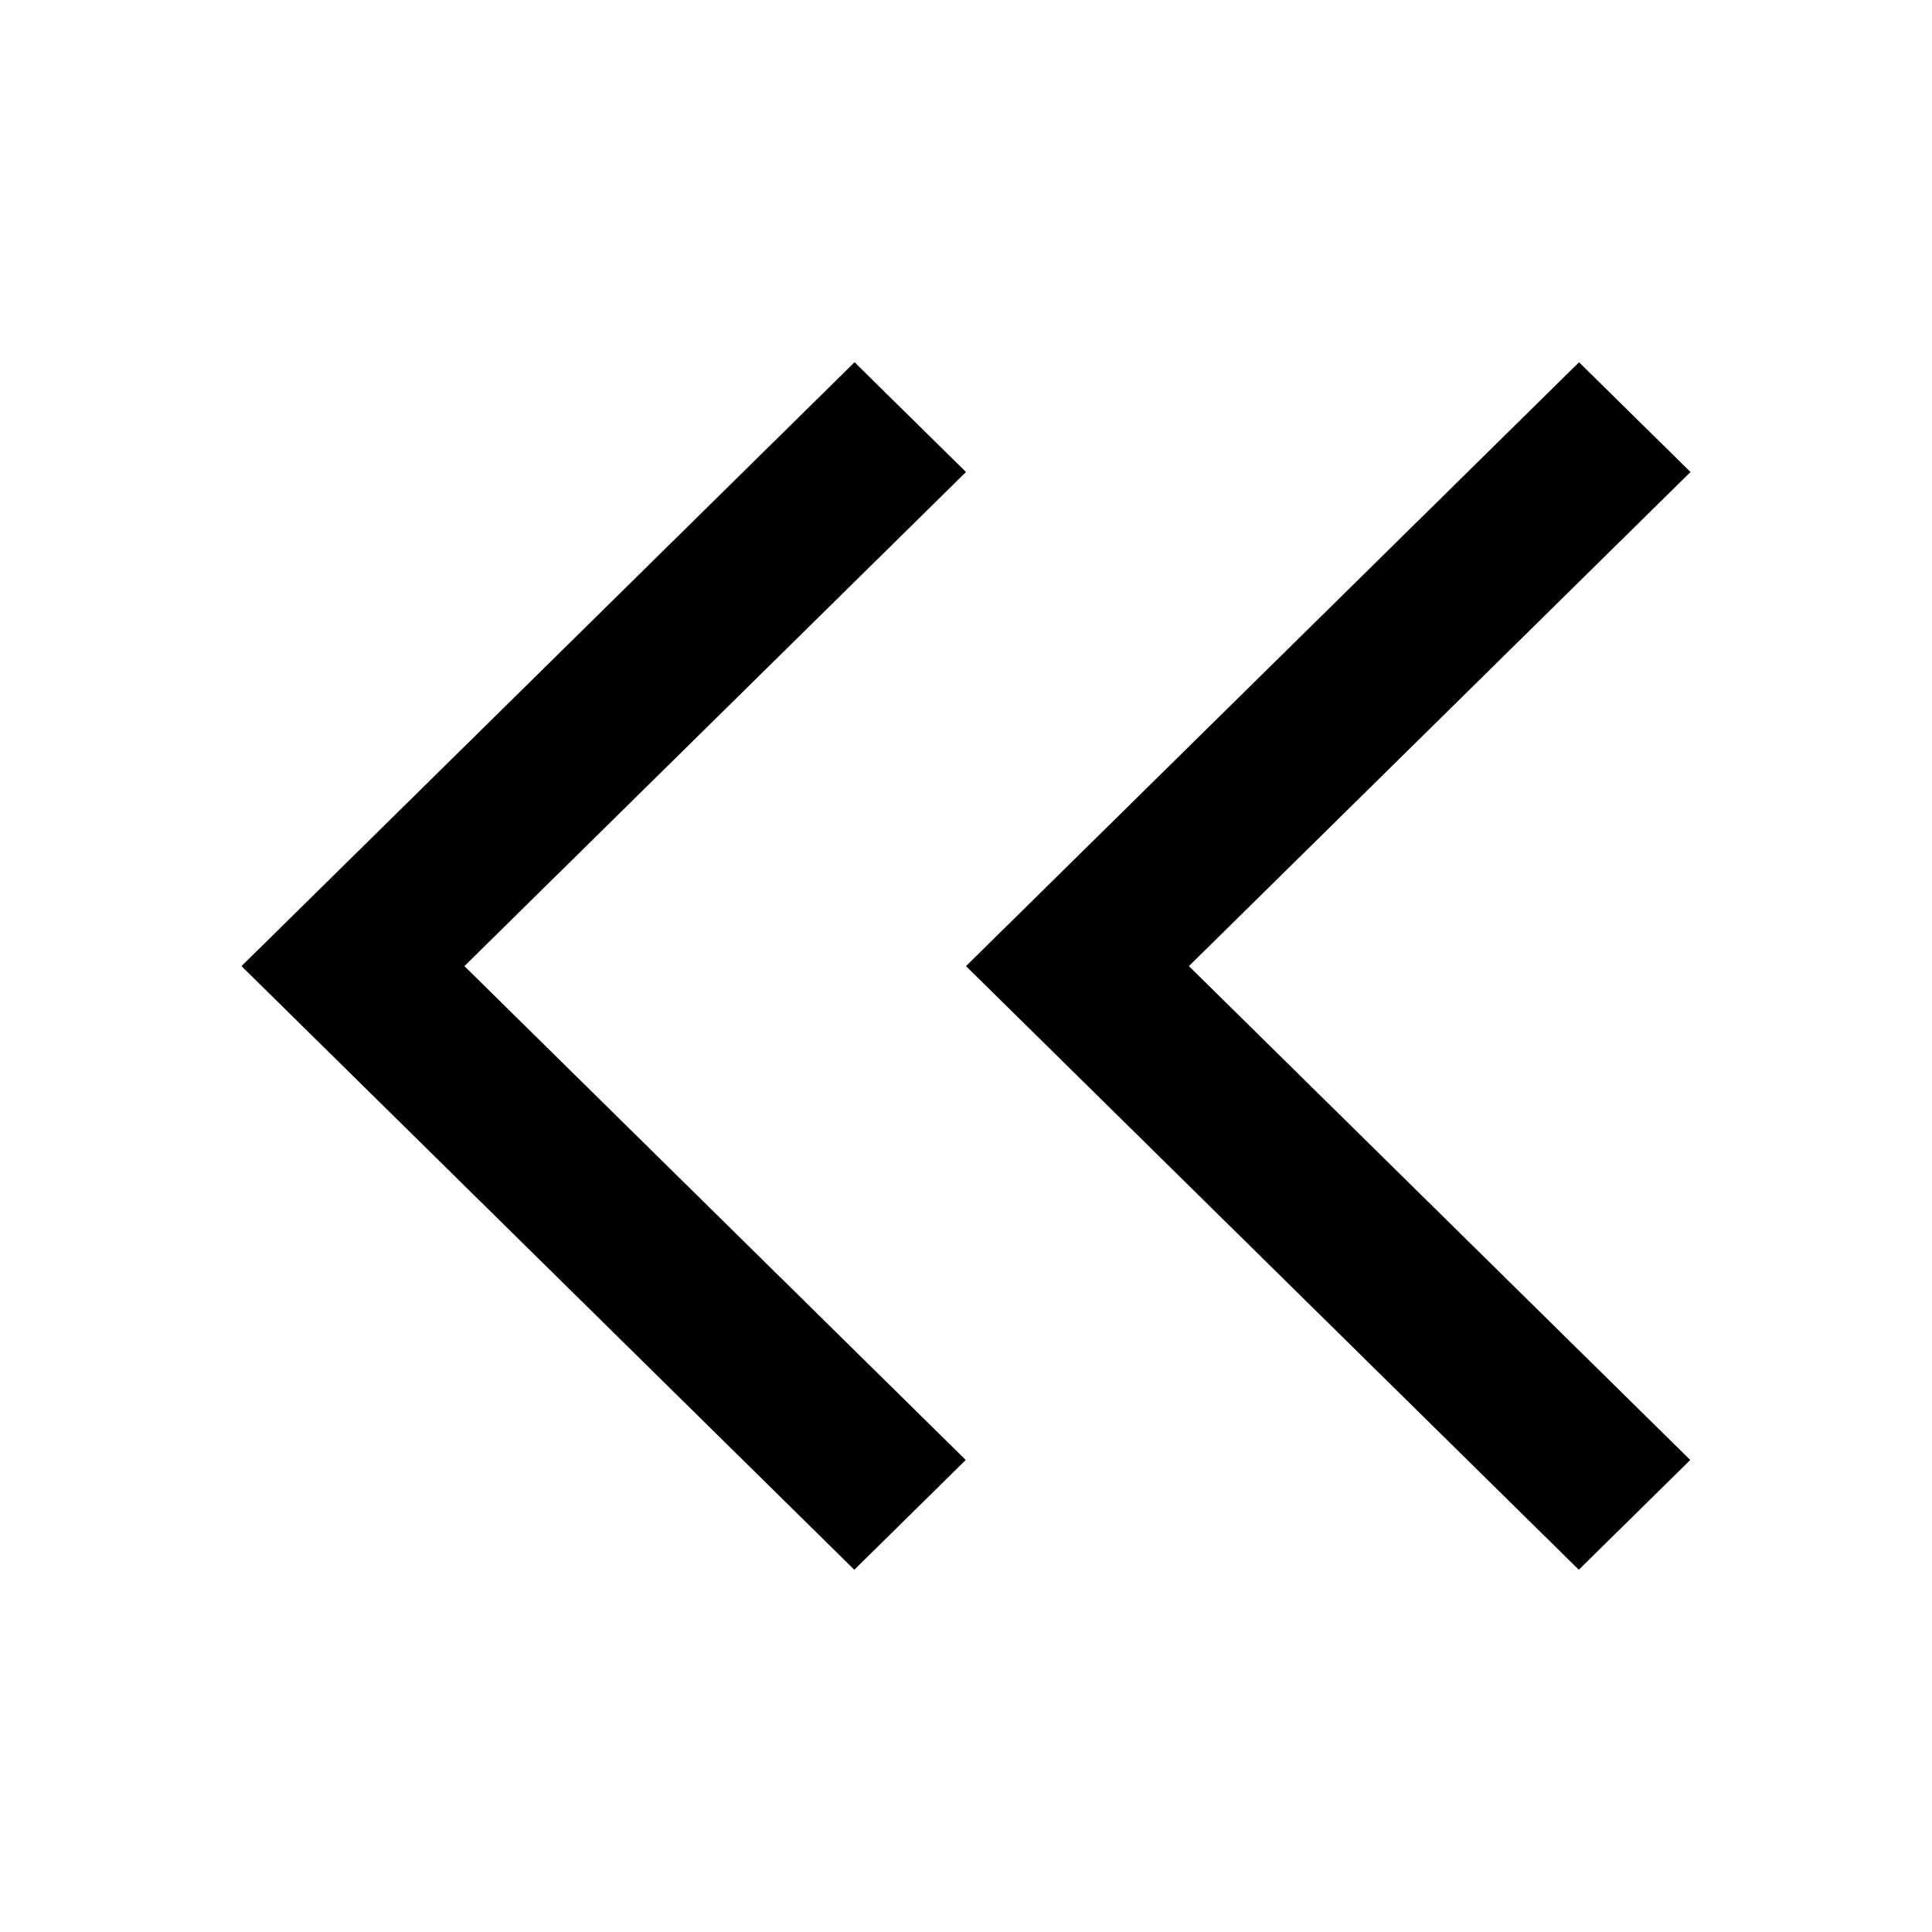
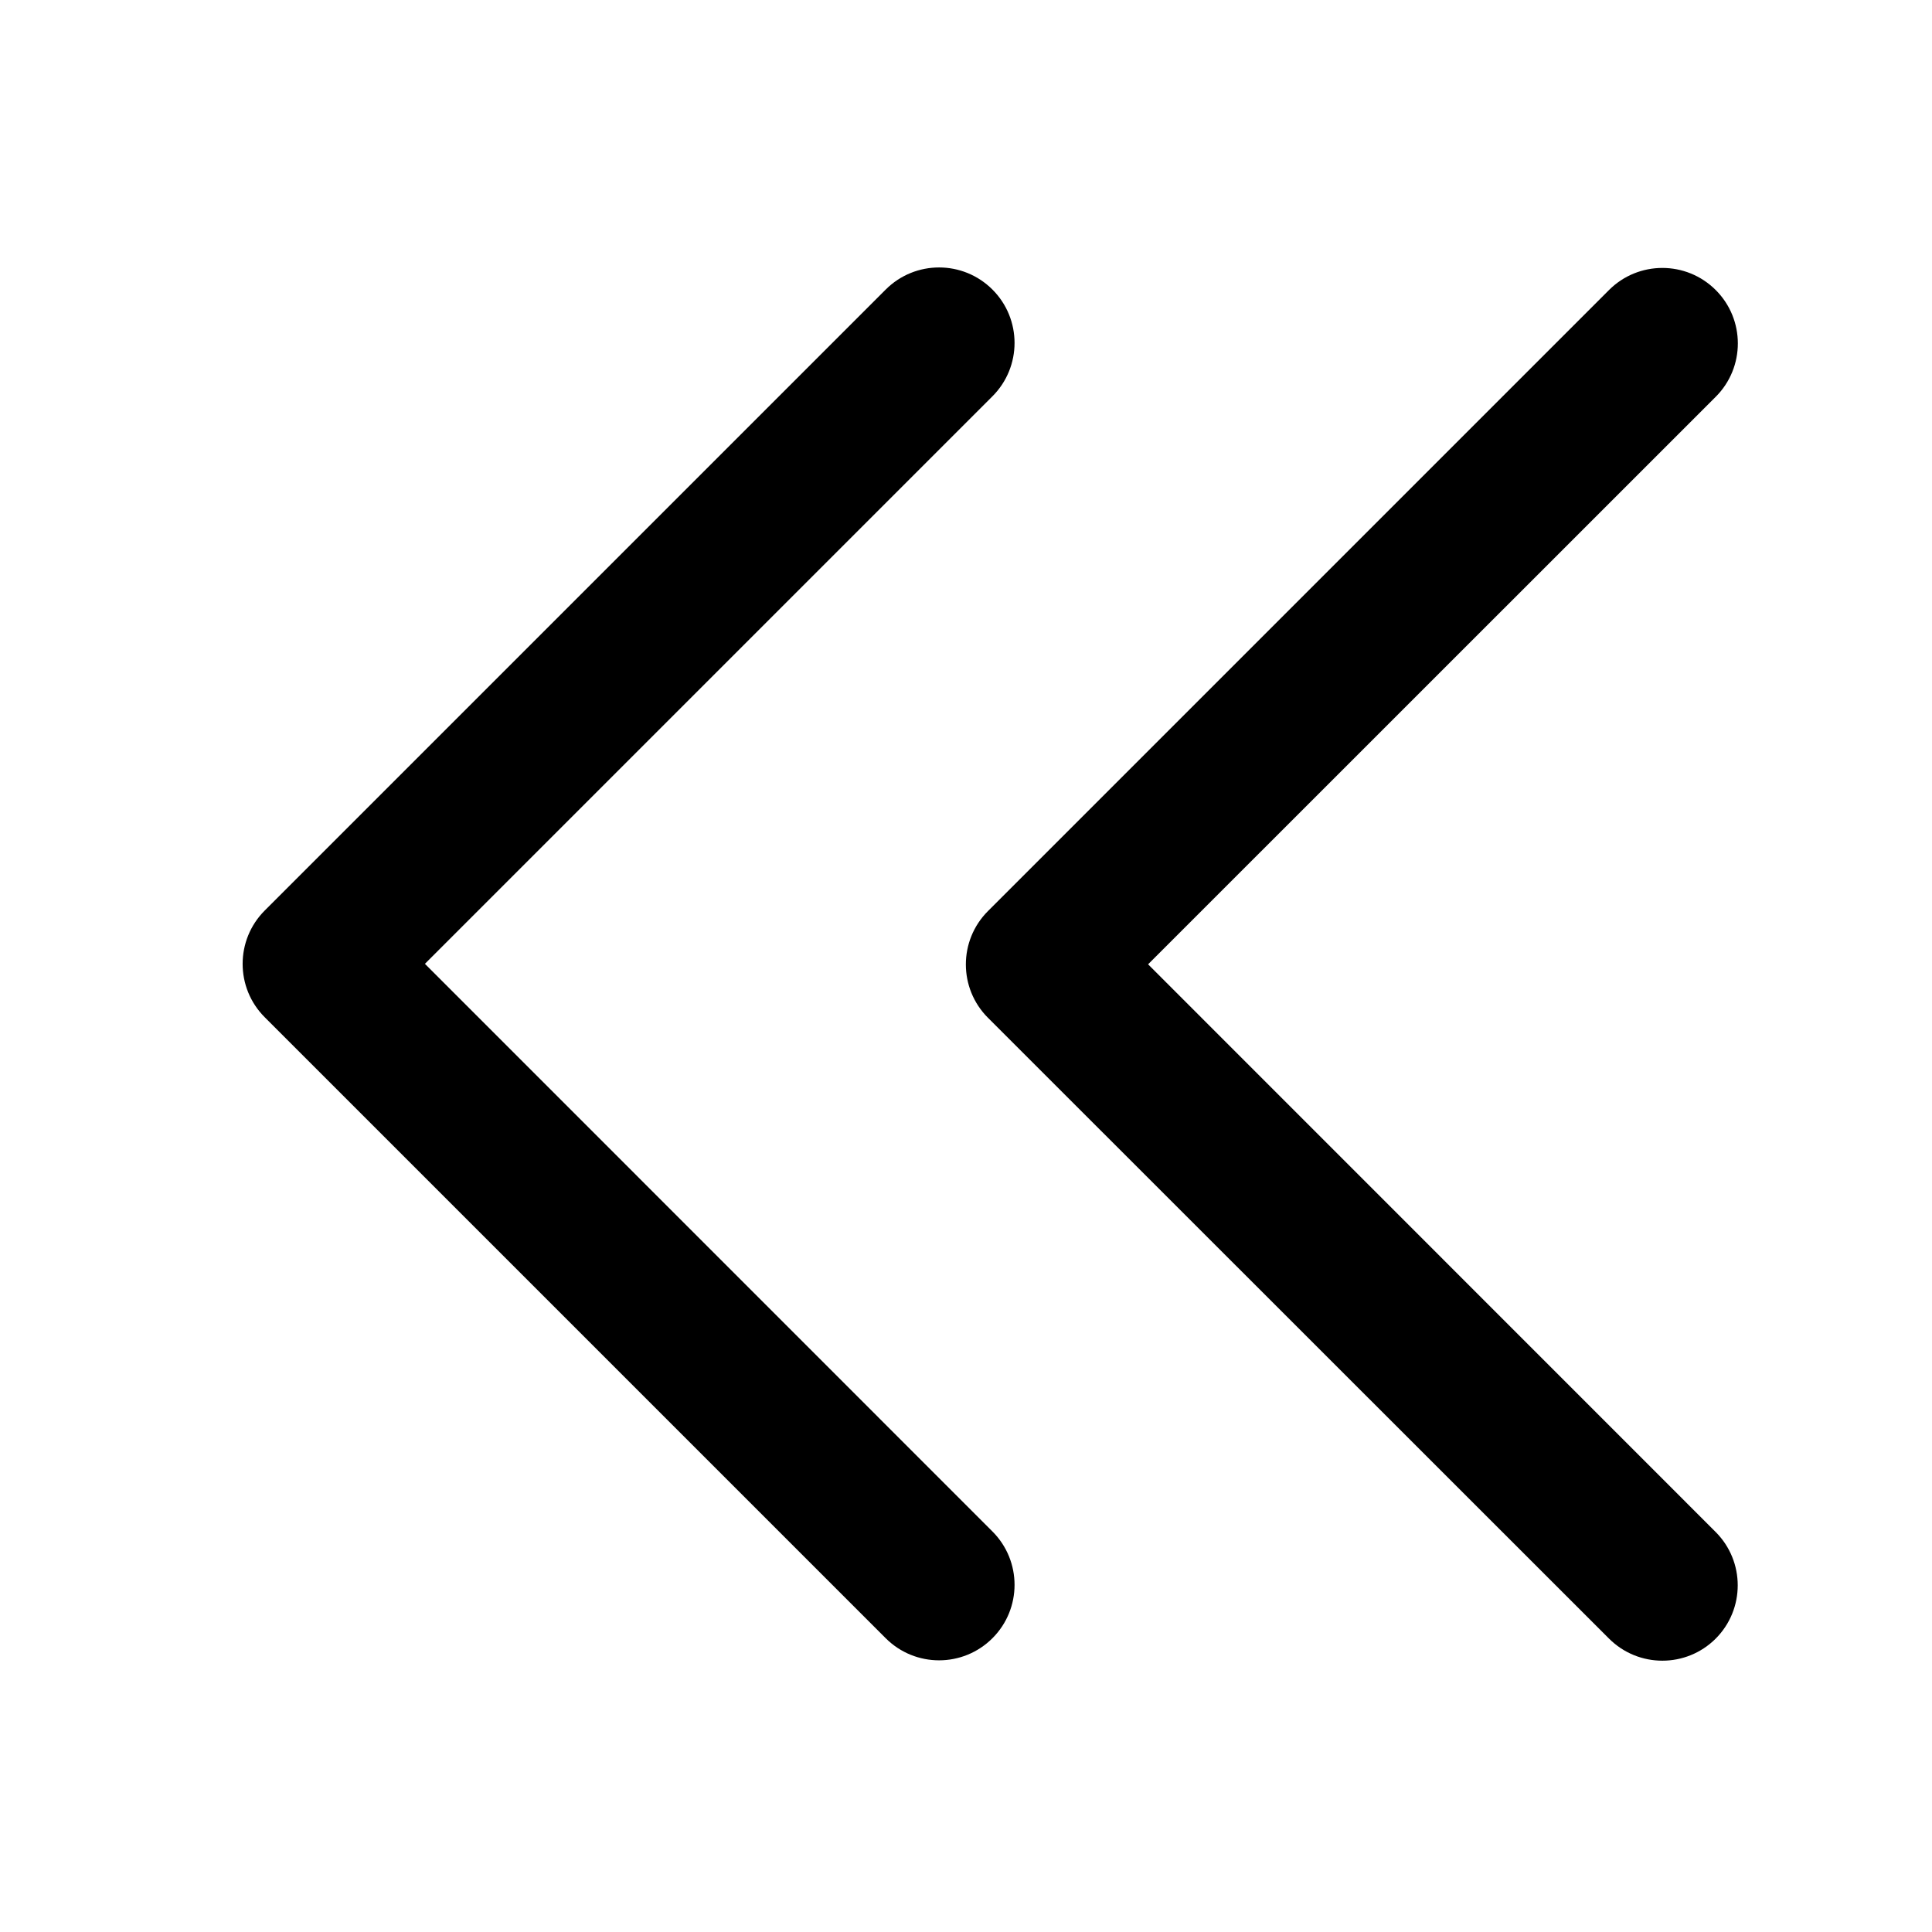
- <svg xmlns="http://www.w3.org/2000/svg" width="16" height="16" viewBox="0 0 16 16">
-   <g>
-     <g transform="matrix(-1 0 0 1 14 3)">
-       <polygon points="6 .909 6.923 0 12 5.001 6.925 10 6.002 9.091 10.154 5.001" />
-       <polygon points="0 .909 .923 0 6 5.001 .925 10 .002 9.091 4.154 5.001" />
-     </g>
-   </g>
+ <svg xmlns="http://www.w3.org/2000/svg" width="16" height="16" fill="currentColor" viewBox="0 0 16 16">
+   <path fill-rule="evenodd" d="M14.209 13.57a.625.625 0 0 1-.884 0L8.182 8.429a.625.625 0 0 1 0-.884l5.143-5.143a.625.625 0 1 1 .884.884l-4.701 4.7 4.7 4.701a.625.625 0 0 1 0 .884Zm-5.99-.003a.625.625 0 0 1-.884 0L2.192 8.424a.625.625 0 0 1 0-.883l5.143-5.143a.625.625 0 0 1 .884.884l-4.7 4.7 4.7 4.701a.625.625 0 0 1 0 .884Z" clip-rule="evenodd" />
</svg>
